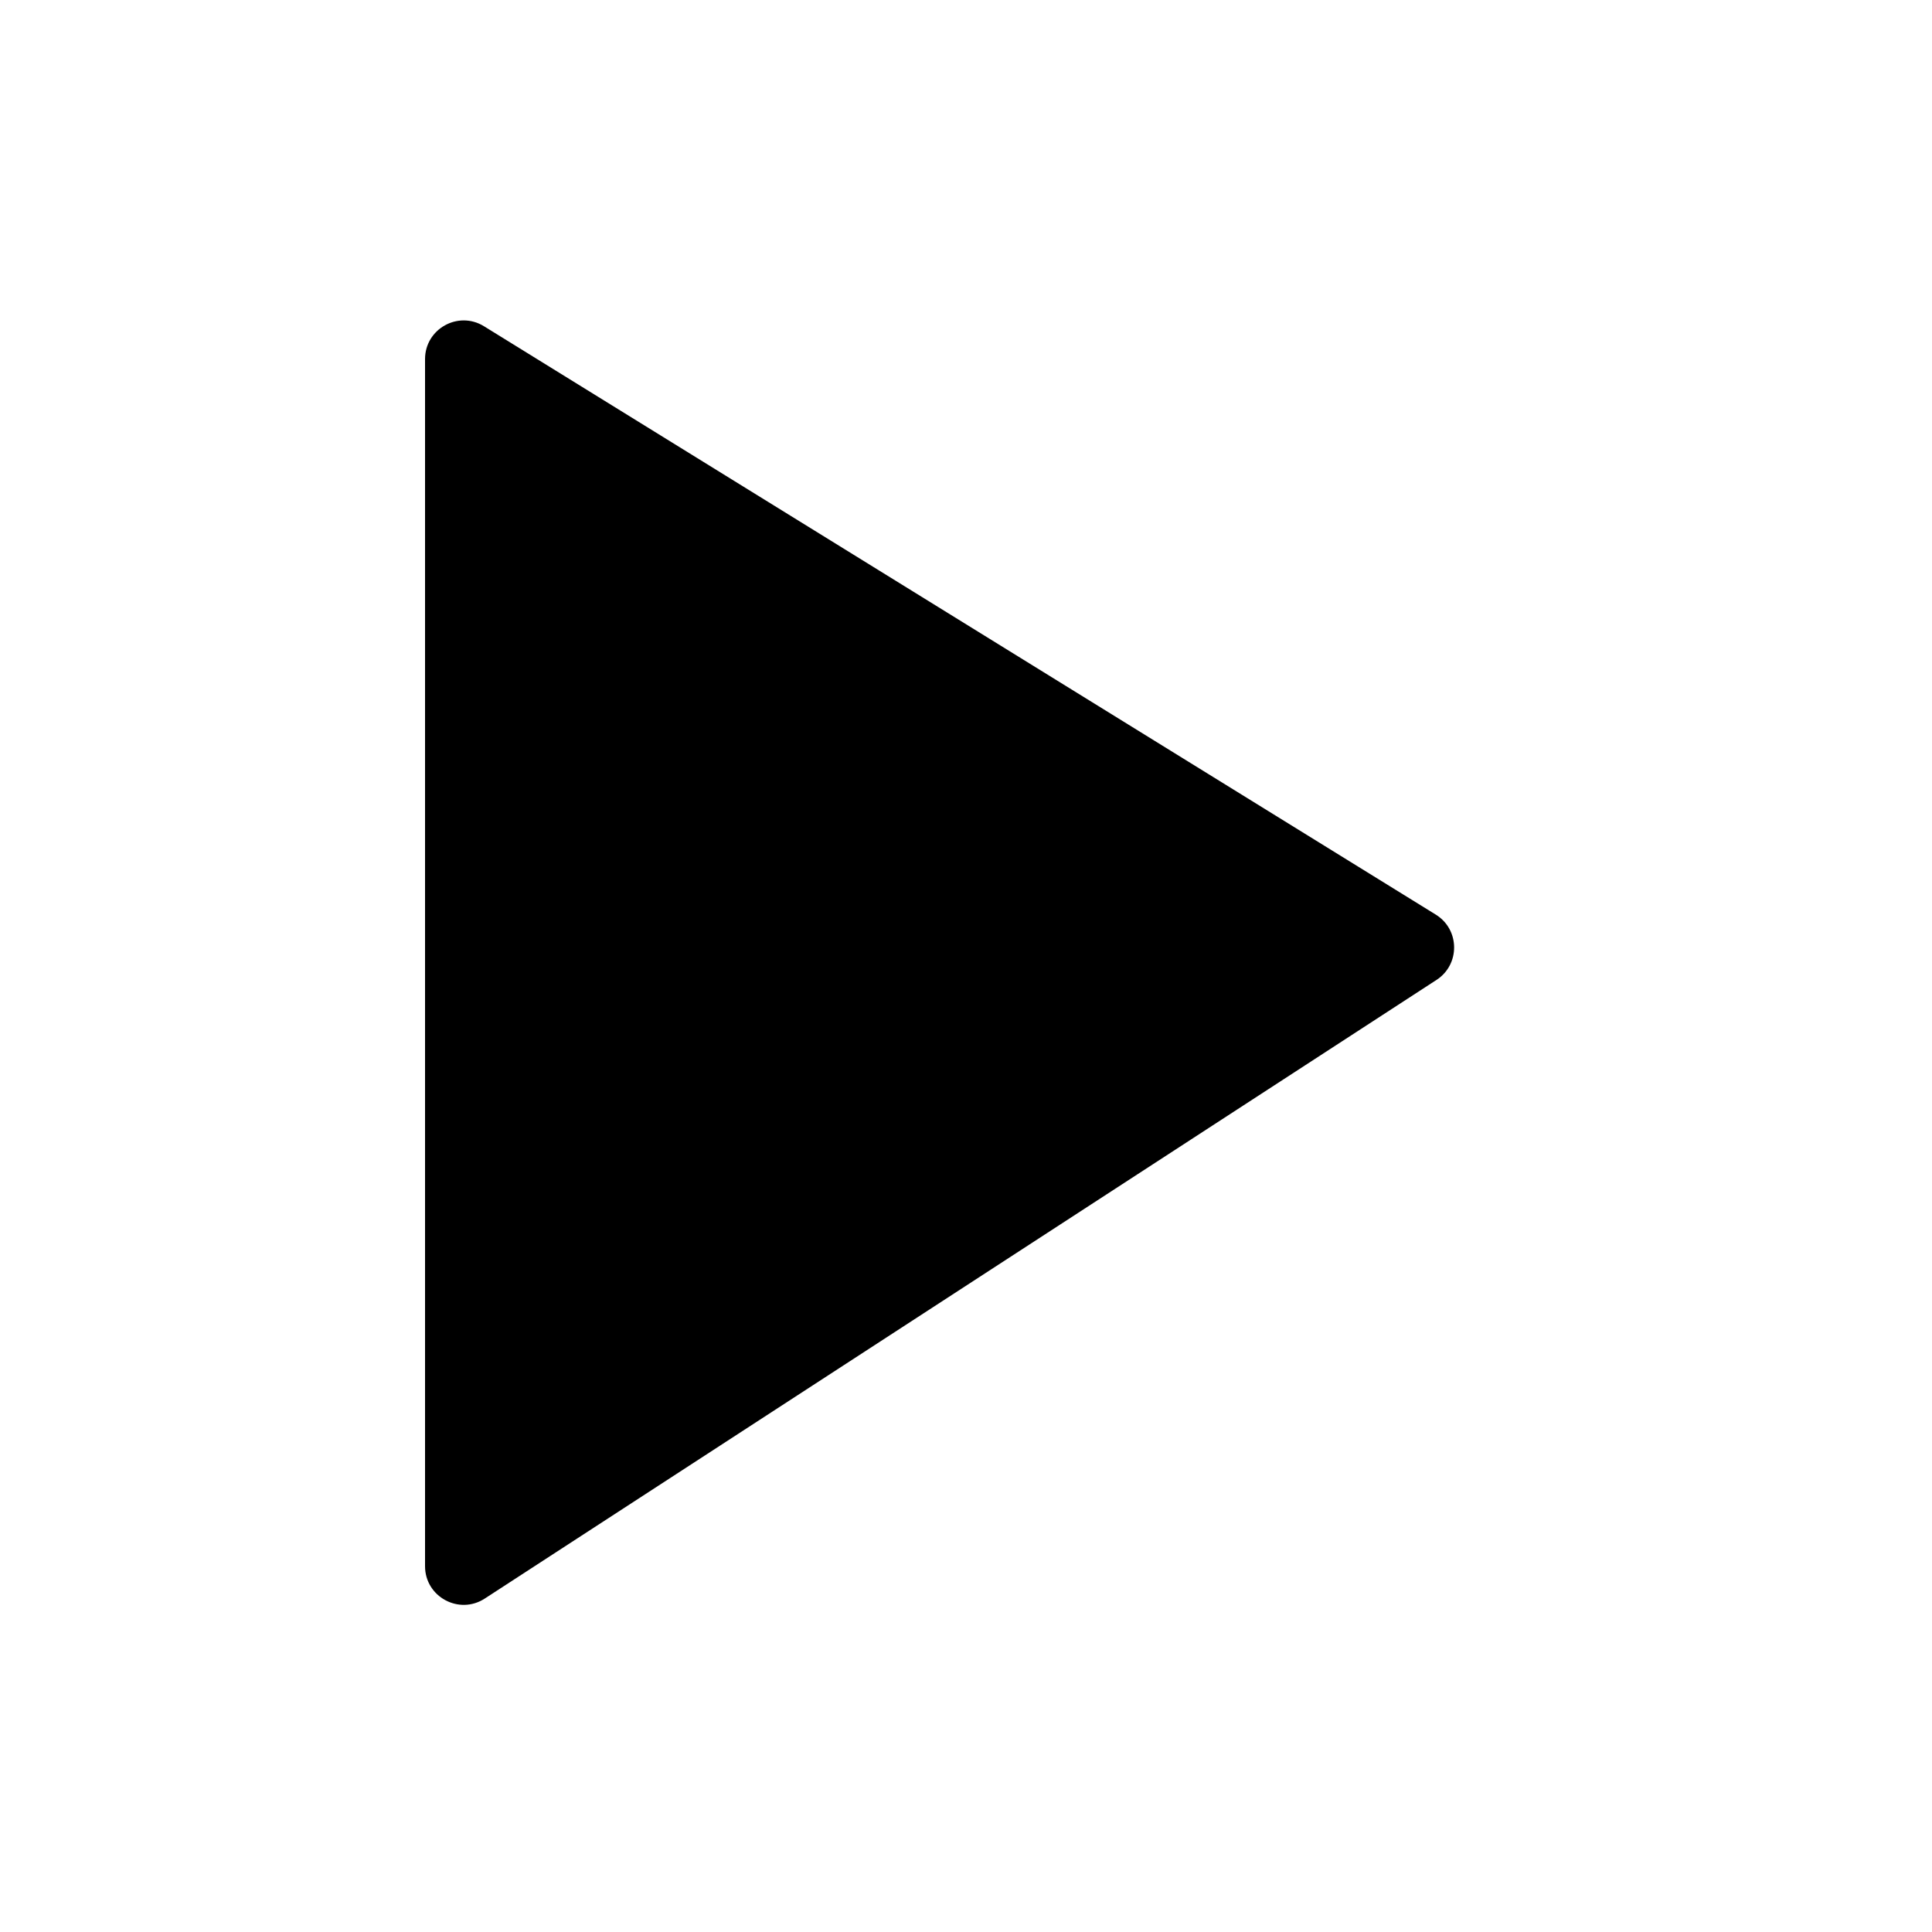
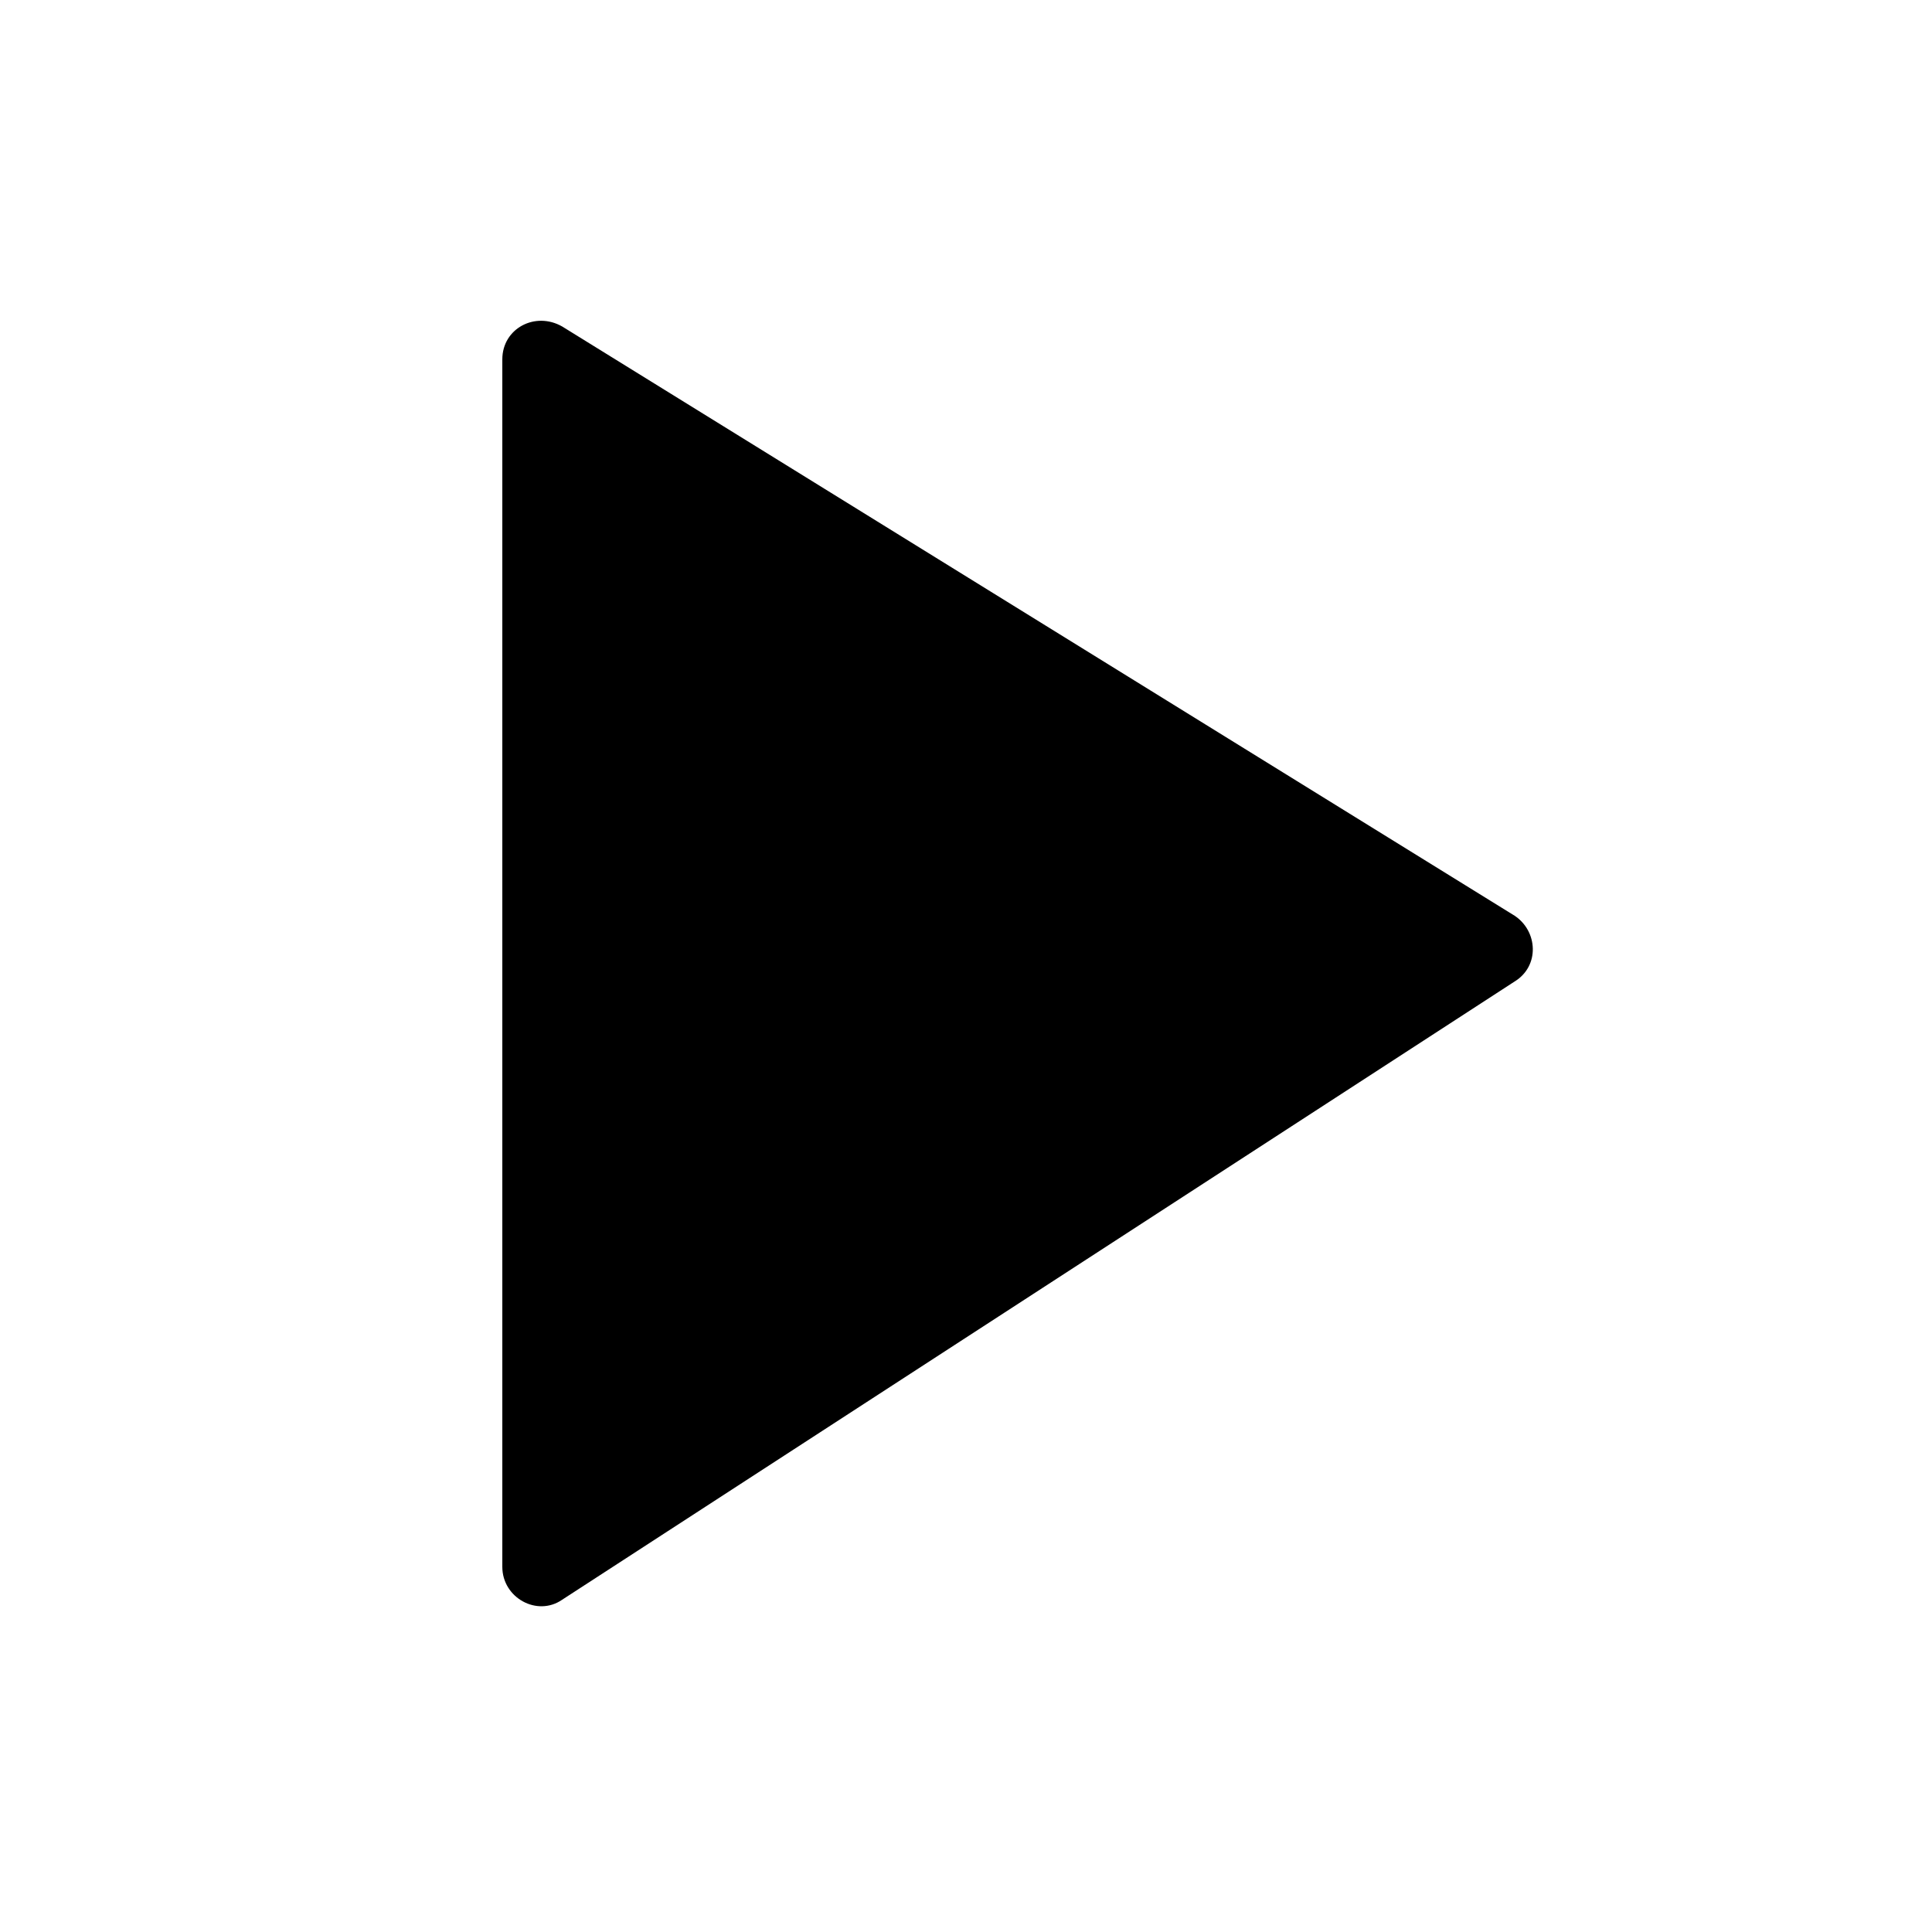
- <svg xmlns="http://www.w3.org/2000/svg" id="play" width="100" height="100" viewBox="0 0 100 100" fill="none">
-   <path d="M22 18.588C22 17.021 23.719 16.063 25.052 16.887L74.317 47.341C75.564 48.112 75.585 49.92 74.355 50.719L25.09 82.742C23.759 83.606 22 82.651 22 81.065V18.588Z" fill="currentColor" />
+ <svg xmlns="http://www.w3.org/2000/svg" version="1.1" id="play" x="0px" y="0px" viewBox="0 0 100 100" style="enable-background:new 0 0 100 100;" xml:space="preserve">
+   <path fill="currentColor" d="M26,18.6c0-1.6,1.7-2.5,3.1-1.7l49.3,30.5c1.2,0.8,1.3,2.6,0,3.4l-49.3,32c-1.3,0.9-3.1-0.1-3.1-1.7V18.6z" />
</svg>
